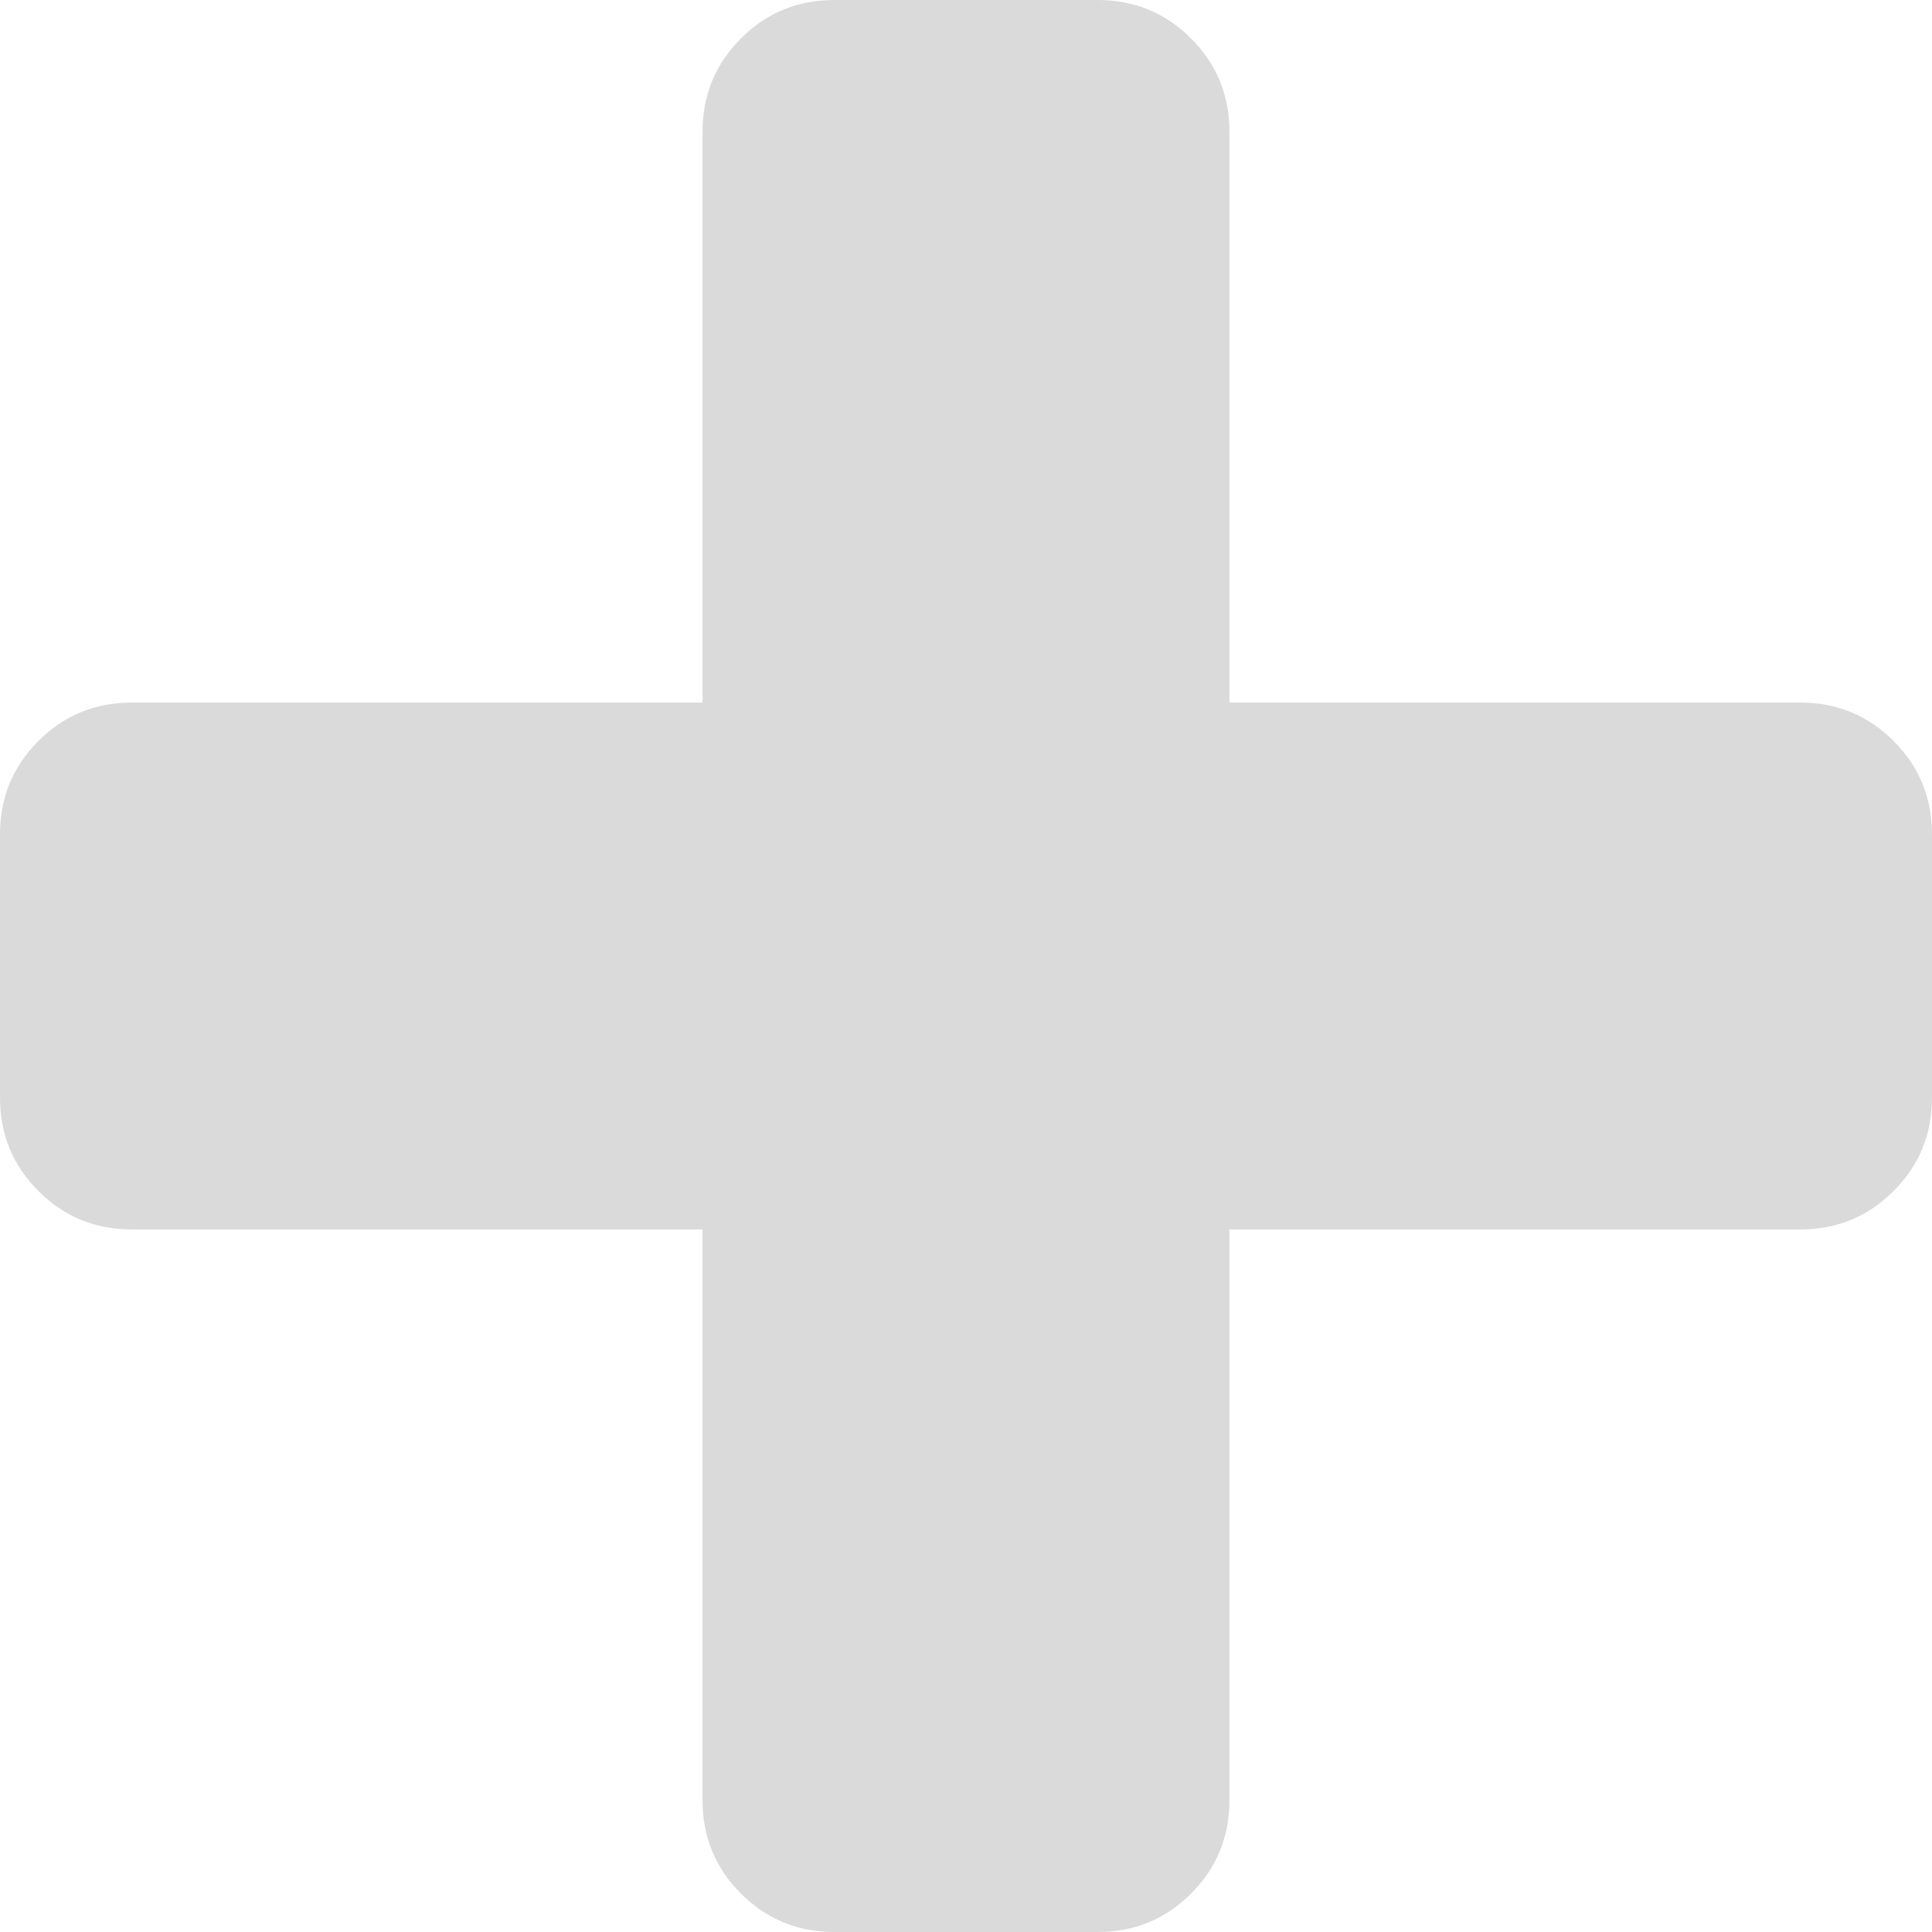
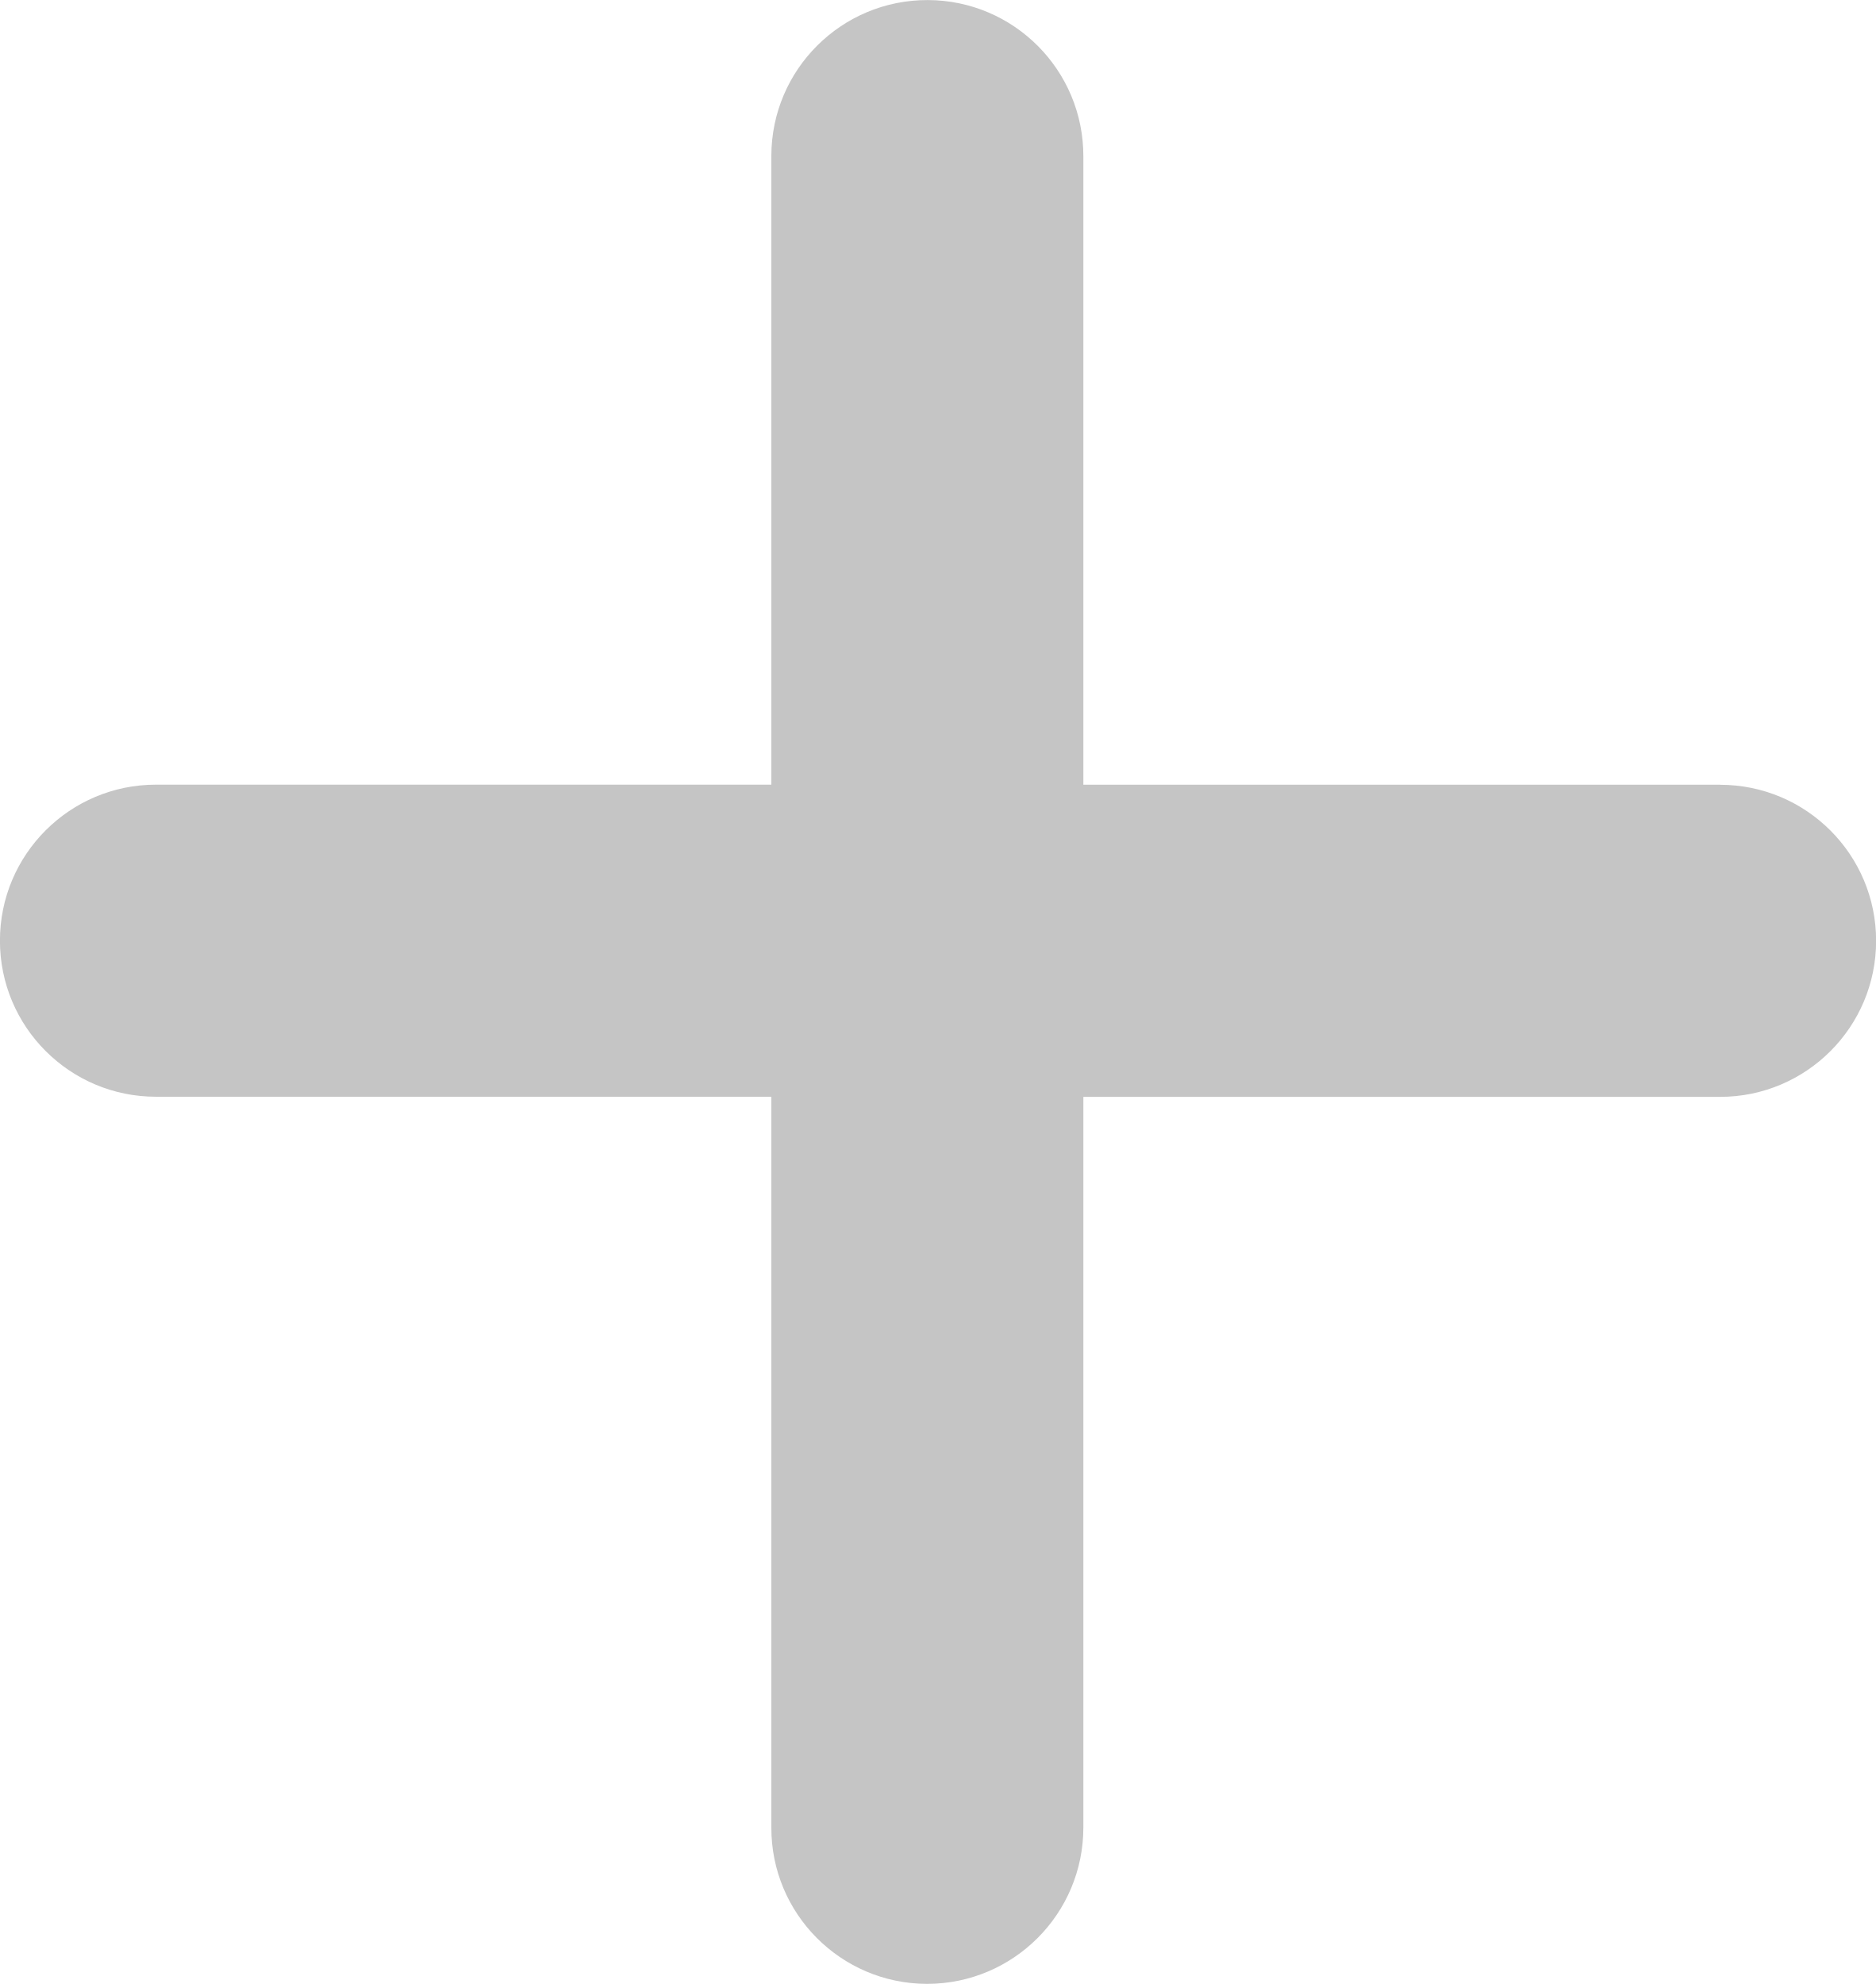
- <svg xmlns="http://www.w3.org/2000/svg" version="1.1" id="Capa_1" x="0px" y="0px" width="512px" height="512px" viewBox="0 0 401.994 401.994" style="enable-background:new 0 0 401.994 401.994;" xml:space="preserve">
-   <g>
-     <g>
-       <path d="M394,154.175c-5.331-5.33-11.806-7.994-19.417-7.994H255.811V27.406c0-7.611-2.666-14.084-7.994-19.414   C242.488,2.666,236.02,0,228.398,0h-54.812c-7.612,0-14.084,2.663-19.414,7.993c-5.33,5.33-7.994,11.803-7.994,19.414v118.775   H27.407c-7.611,0-14.084,2.664-19.414,7.994S0,165.973,0,173.589v54.819c0,7.618,2.662,14.086,7.992,19.411   c5.33,5.332,11.803,7.994,19.414,7.994h118.771V374.59c0,7.611,2.664,14.089,7.994,19.417c5.33,5.325,11.802,7.987,19.414,7.987   h54.816c7.617,0,14.086-2.662,19.417-7.987c5.332-5.331,7.994-11.806,7.994-19.417V255.813h118.77   c7.618,0,14.089-2.662,19.417-7.994c5.329-5.325,7.994-11.793,7.994-19.411v-54.819C401.991,165.973,399.332,159.502,394,154.175z" data-original="#000000" class="active-path" data-old_color="#000000" fill="#DADADA" />
-     </g>
-   </g>
+ <svg xmlns="http://www.w3.org/2000/svg" width="29.527" height="31.227" viewBox="0 0 29.527 31.227">
+   <path id="Path_915" data-name="Path 915" d="M524,391.87H513.978v-9.888a2.455,2.455,0,1,0-4.911-.013v9.9h-9.686a2.456,2.456,0,0,0,0,4.912h9.686v11.5a2.455,2.455,0,0,0,2.447,2.463h.008a2.461,2.461,0,0,0,2.456-2.461v-11.5H524a2.456,2.456,0,1,0,0-4.912Z" transform="translate(-496.926 -379.519)" fill="#c5c5c5" />
</svg>
